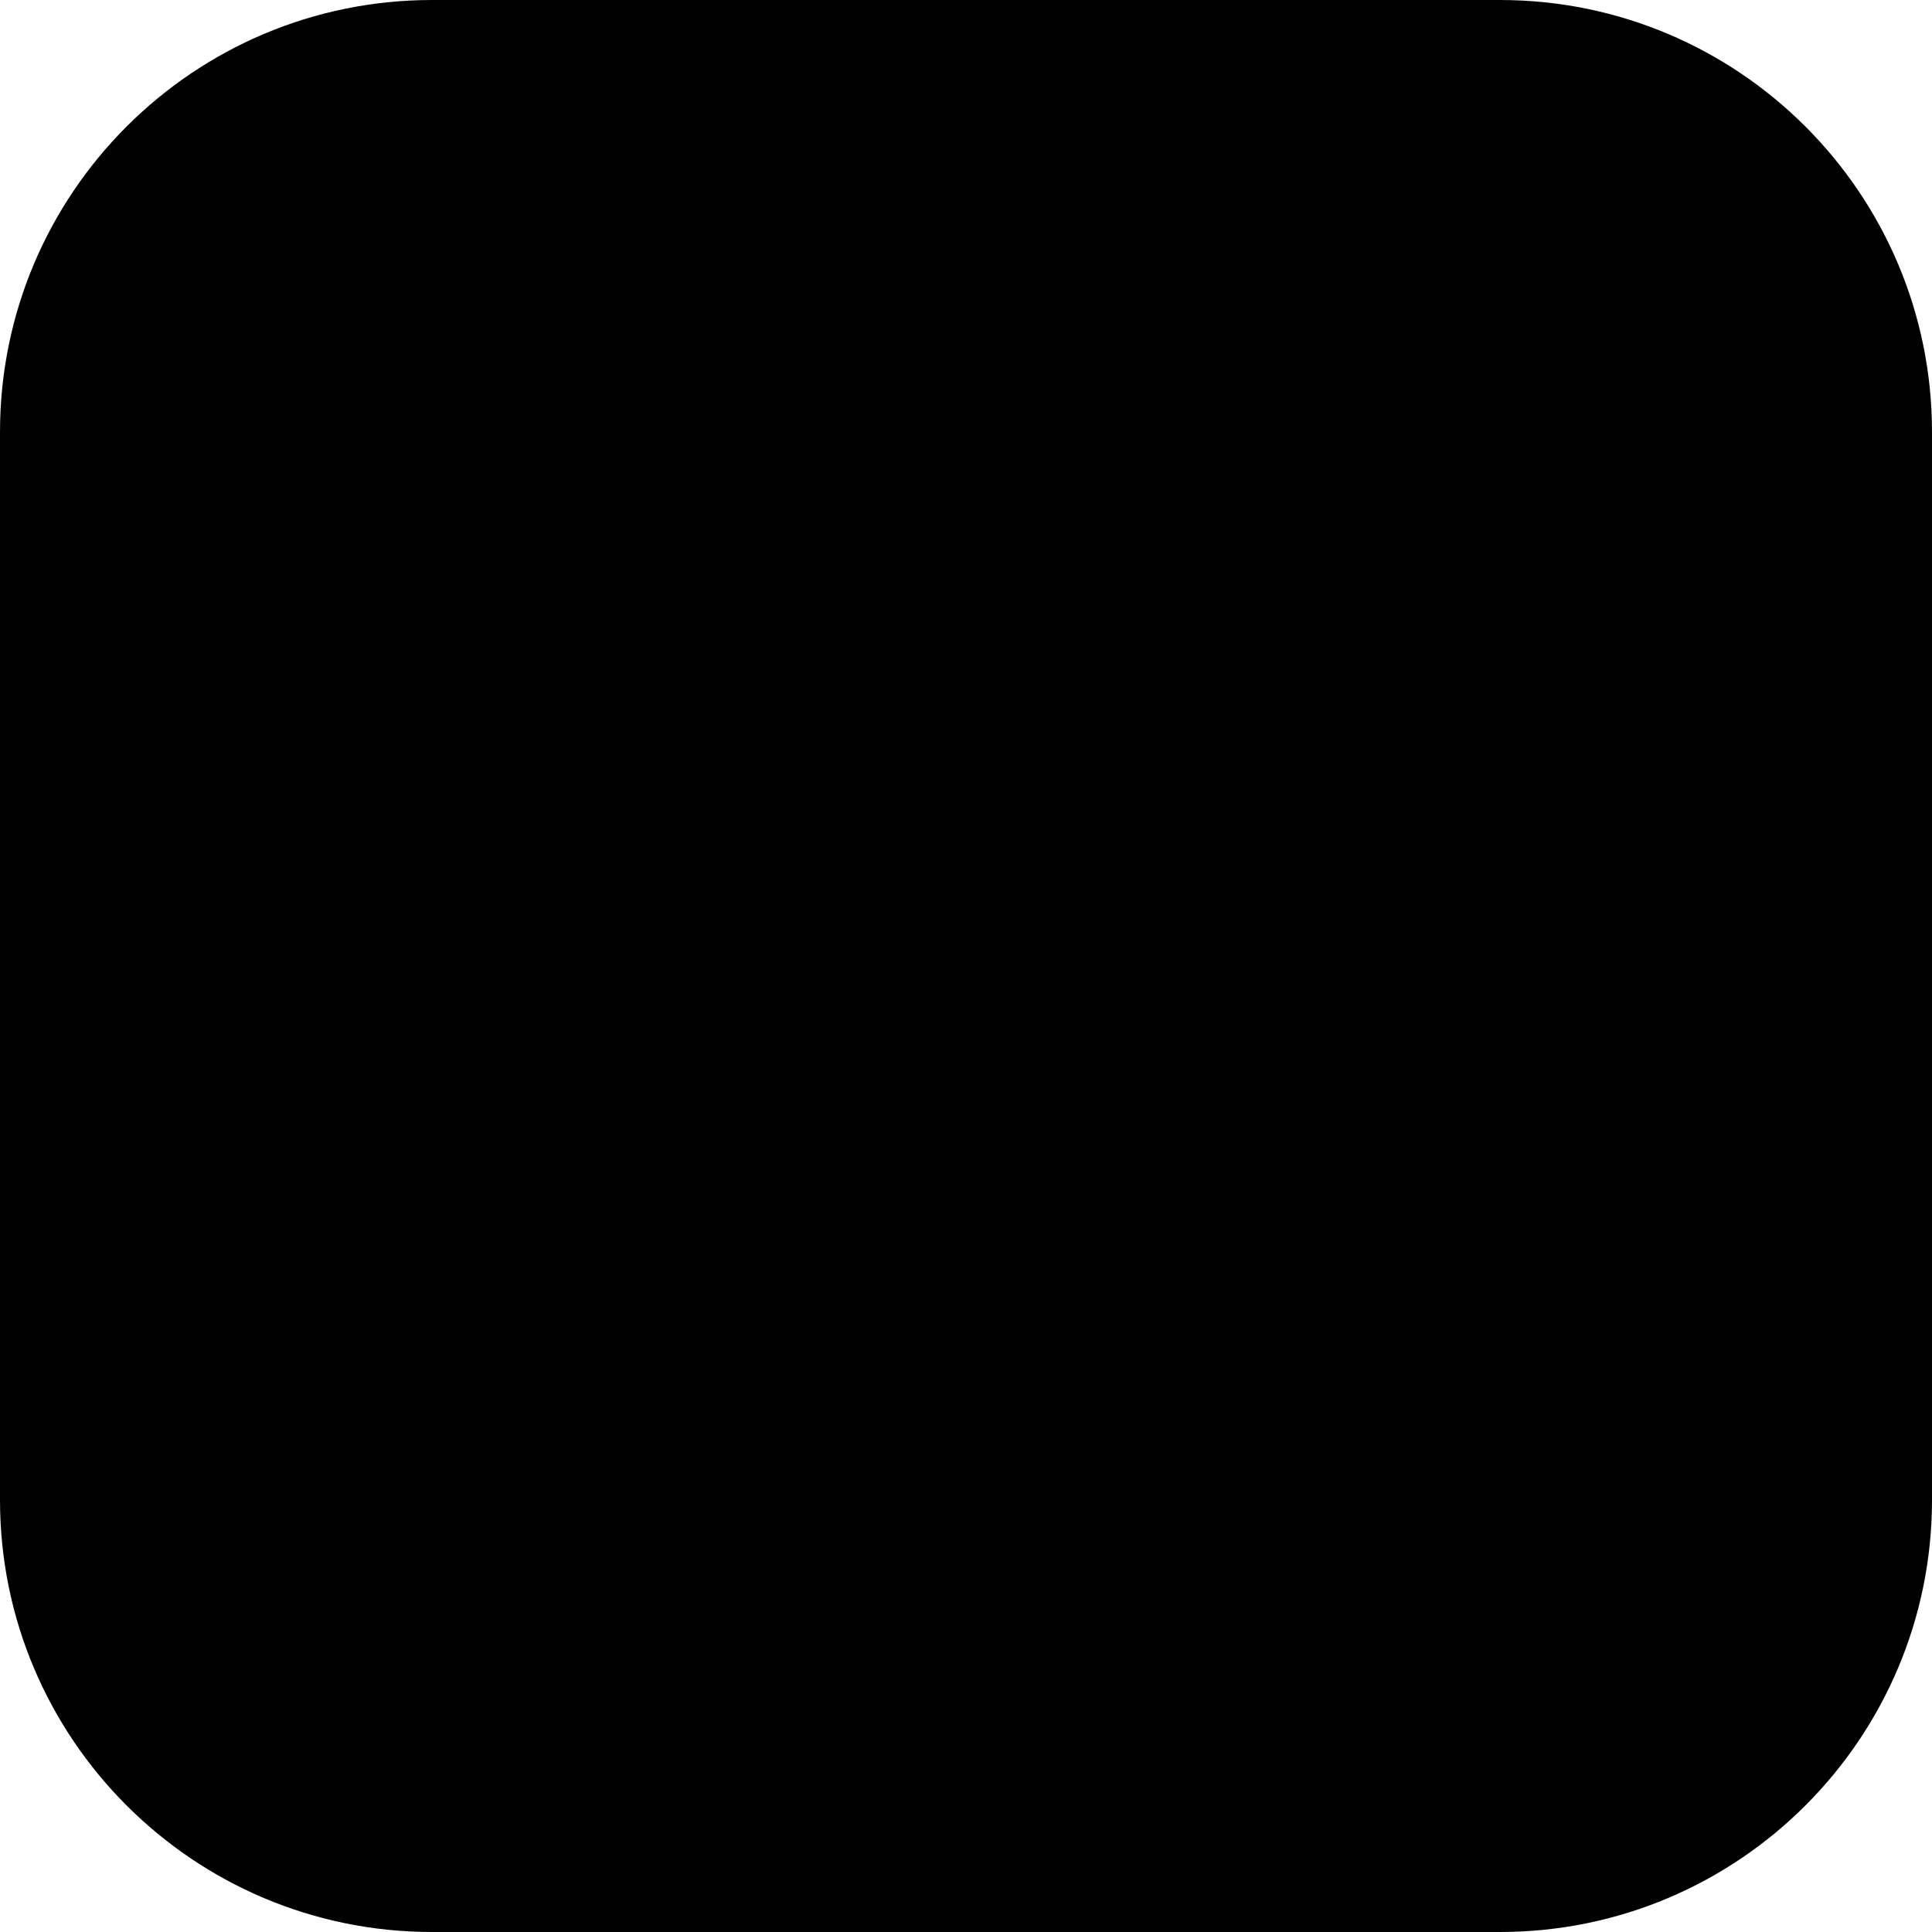
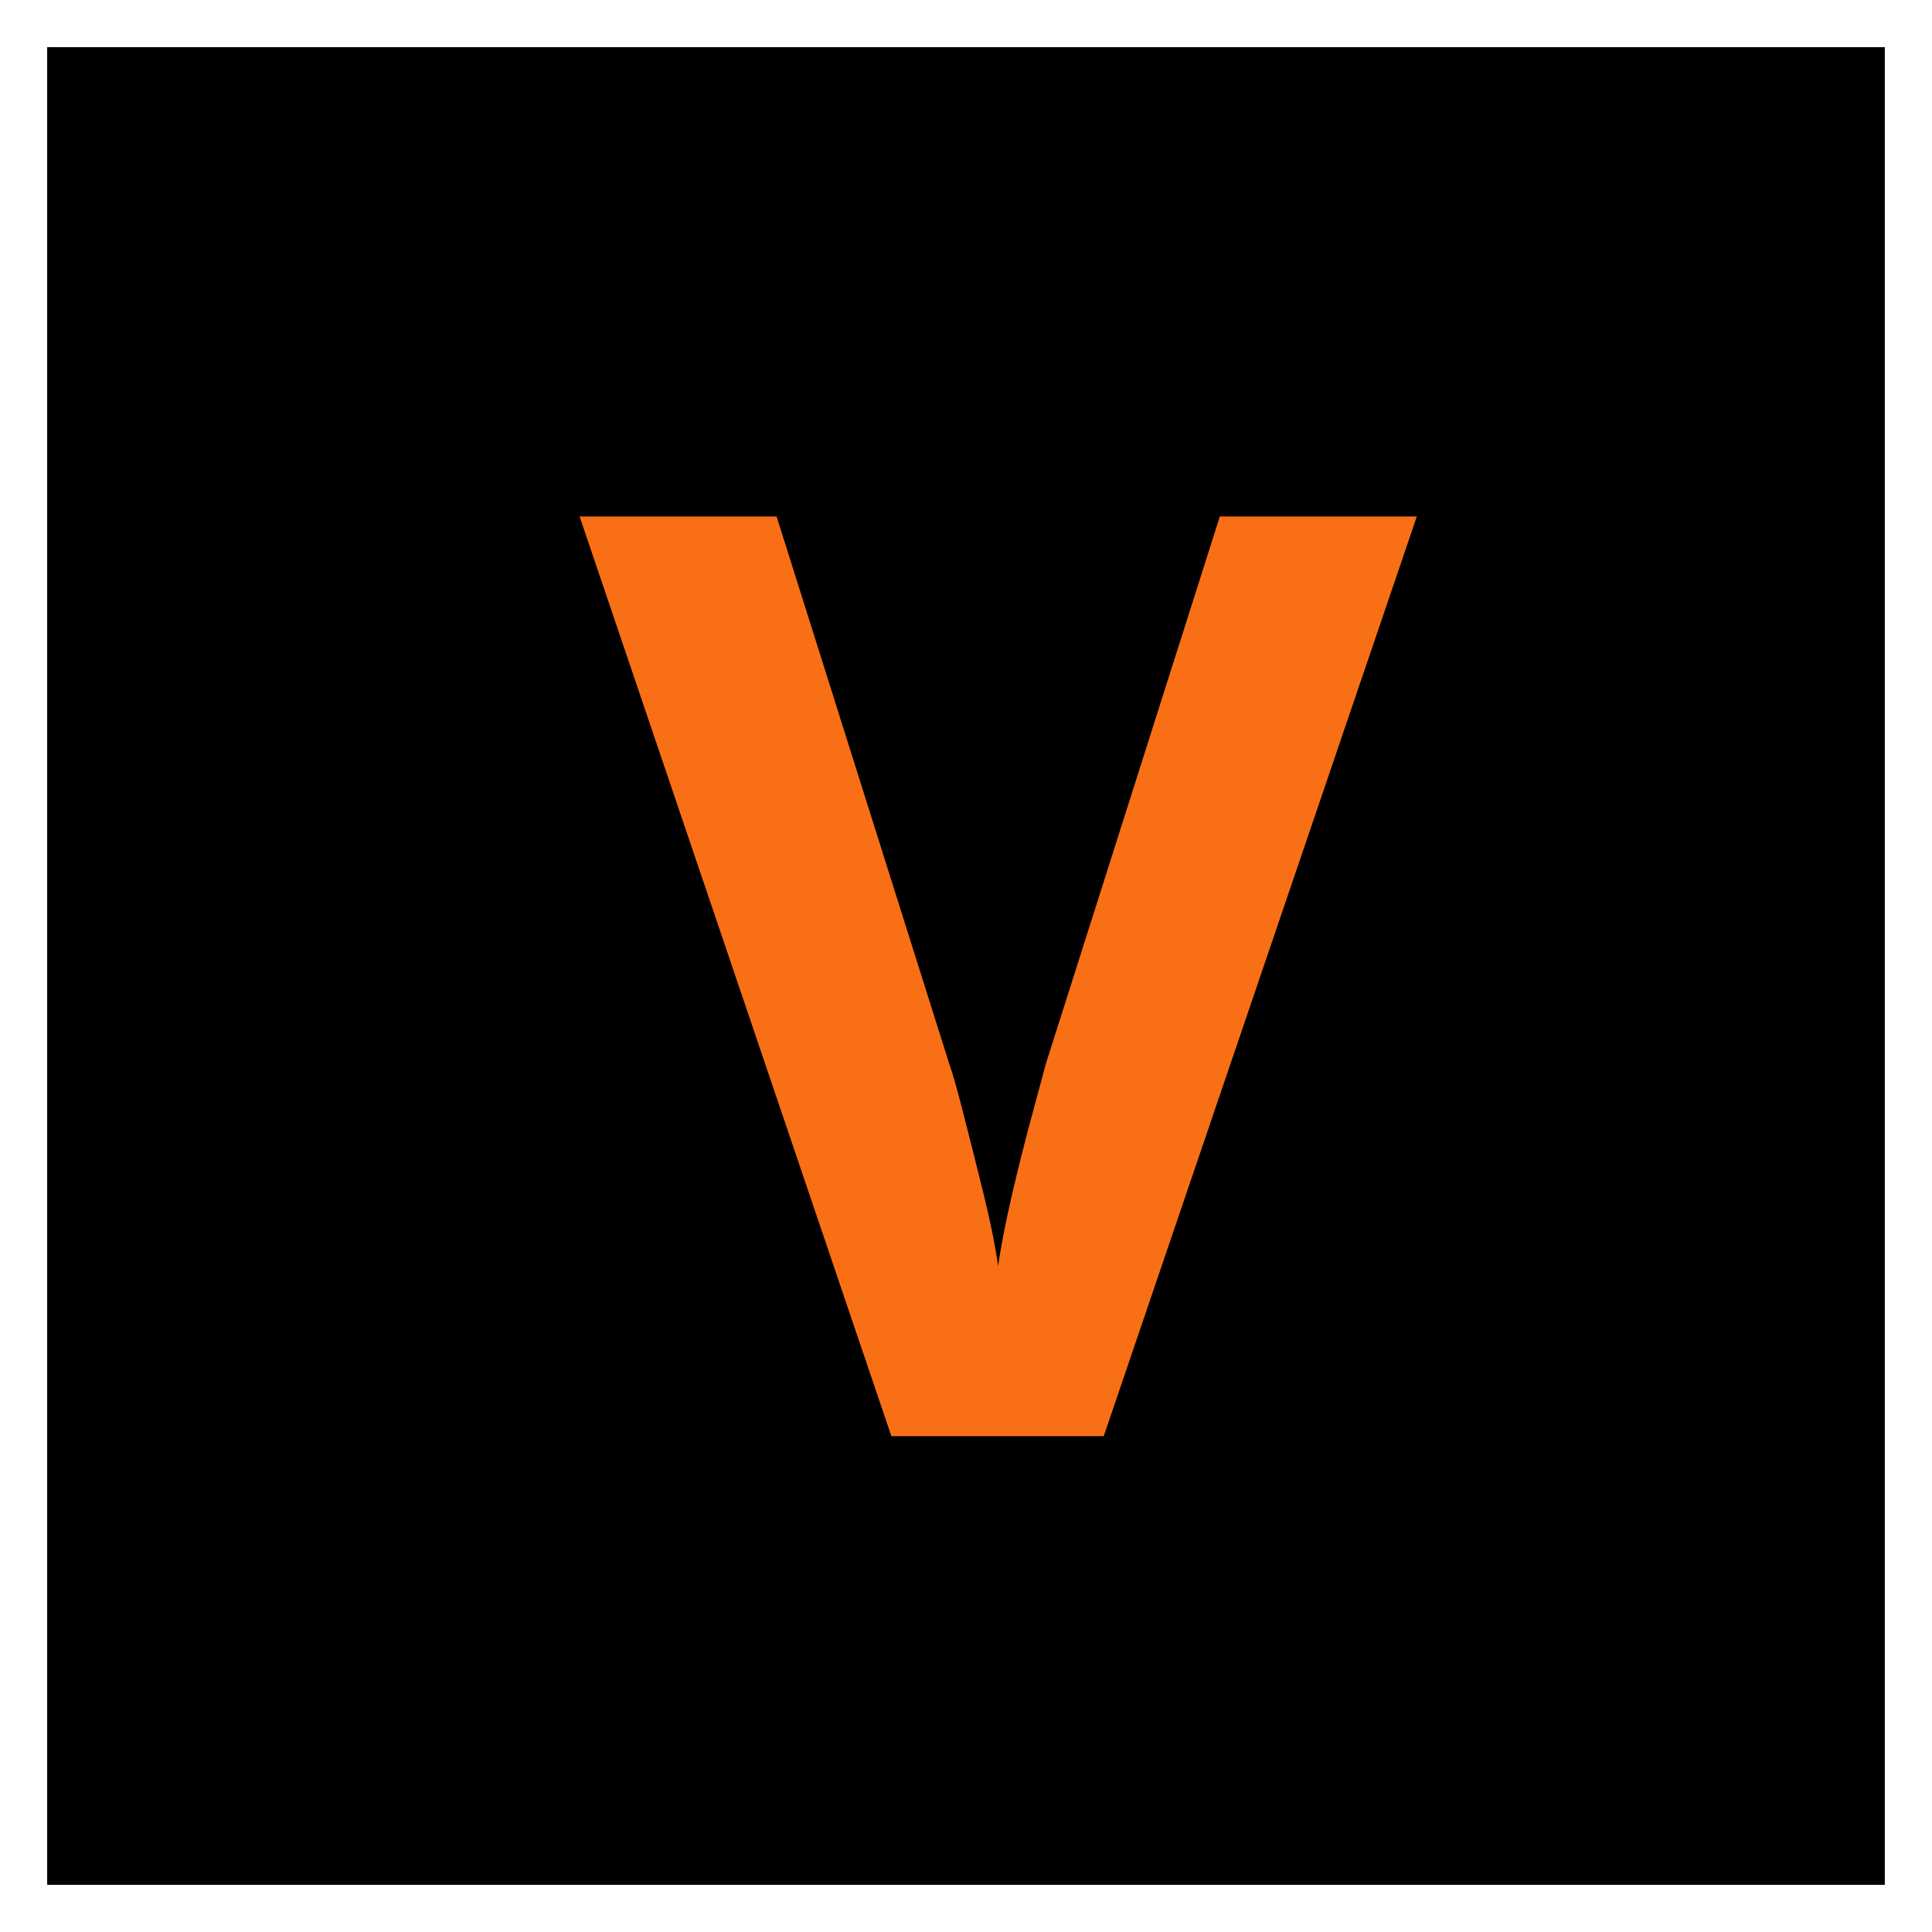
- <svg xmlns="http://www.w3.org/2000/svg" xmlns:xlink="http://www.w3.org/1999/xlink" style="color-scheme: light dark" width="512" height="512" viewBox="0 0 135.467 135.467" version="1.1" id="svg1" xml:space="preserve">
-   <defs id="defs1">
-     <linearGradient id="linearGradient6">
-       <stop style="stop-color:light-dark(oklch(25% 0.01 285), oklch(82% 0 0));stop-opacity:1;" offset="0" id="stop6" />
-       <stop style="stop-color:light-dark(oklch(60% 0.01 285), oklch(48% 0 0));stop-opacity:1;" offset="0.454" id="stop9" />
-       <stop style="stop-color:light-dark(oklch(60% 0.01 285), oklch(48% 0 0));stop-opacity:1;" offset="0.485" id="stop7" />
-       <stop style="stop-color:light-dark(oklch(25% 0.01 285), oklch(82% 0 0));stop-opacity:1;" offset="1" id="stop10" />
-     </linearGradient>
-     <linearGradient xlink:href="#linearGradient6" id="linearGradient7" x1="29.712" y1="29.712" x2="105.754" y2="105.754" gradientUnits="userSpaceOnUse" />
-     <radialGradient id="diamondGradient" cx="35%" cy="30%" r="75%" fx="30%" fy="25%">
-       <stop style="stop-color:light-dark(oklch(65% 0.15 40), oklch(75% 0.15 40));stop-opacity:1;" offset="0" />
-       <stop style="stop-color:light-dark(oklch(50% 0.2 30), oklch(65% 0.22 30));stop-opacity:1;" offset="0.45" />
-       <stop style="stop-color:light-dark(oklch(35% 0.12 25), oklch(45% 0.15 25));stop-opacity:1;" offset="1" />
-     </radialGradient>
-   </defs>
+ <svg xmlns="http://www.w3.org/2000/svg" style="color-scheme: light dark" width="512" height="512" viewBox="0 0 135.467 135.467" version="1.1" id="svg1">
+   <defs id="defs1" />
  <g id="layer1">
-     <rect style="fill:light-dark(oklch(100% 0 0), oklch(14% 0 0));fill-opacity:1;stroke:none;stroke-width:0.529;stroke-linecap:round;stroke-linejoin:round;stroke-dasharray:none;stroke-opacity:1;paint-order:markers stroke fill" id="rect24" width="135.467" height="135.467" x="0" y="0" ry="30.297" />
-     <g id="g27">
-       <path style="fill:url(#diamondGradient);fill-opacity:1;stroke-width:0.529;stroke:none;stroke-opacity:1;stroke-dasharray:none;stroke-linecap:round;stroke-linejoin:round" d="M 72.722,29.01 C 75.377,26.225 78.118,23.333 78.813,22.584 L 80.076,21.224 79.617,20.632 C 79.047,19.897 74.266,13.602 70.643,8.816 69.145,6.838 67.892,5.185 67.858,5.144 c -0.082,-0.101 -0.43,0.347 -7.3,9.409 -1.409,1.859 -3.136,4.134 -3.837,5.056 l -1.275,1.677 1.879,1.96 c 1.034,1.078 3.798,3.962 6.144,6.408 2.345,2.447 4.301,4.442 4.345,4.435 0.044,-0.007 2.253,-2.293 4.908,-5.078 z" id="path27" />
-       <path style="fill:url(#linearGradient7);fill-opacity:1;stroke-width:0.529;stroke:none;stroke-opacity:1;stroke-dasharray:none;stroke-linecap:round;stroke-linejoin:round" d="m 89.377,79.008 c 0,-0.084 1.348,-2.89 2.997,-6.236 1.648,-3.345 3.667,-7.458 4.486,-9.14 2.157,-4.427 7.679,-15.584 16.17,-32.666 7.298,-14.682 8.21,-16.552 8.21,-16.836 0,-0.079 -3.453,-0.141 -7.817,-0.141 h -7.817 l -1.938,3.983 c -3.101,6.374 -4.776,9.805 -7.048,14.442 -1.171,2.39 -2.764,5.648 -3.541,7.241 -0.776,1.593 -2.243,4.598 -3.26,6.678 -7.16,14.646 -15.89,32.627 -15.89,32.73 0,0.054 3.476,0.098 7.724,0.098 4.795,0 7.724,-0.058 7.724,-0.154 z" id="path26" />
-       <path style="fill:url(#linearGradient7);fill-opacity:1;stroke-width:0.529;stroke:none;stroke-opacity:1;stroke-dasharray:none;stroke-linecap:round;stroke-linejoin:round" d="m 62.021,79.073 c 0,-0.137 -2.246,-4.847 -5.674,-11.9 C 49.853,53.813 44.454,42.762 42.865,39.575 39.953,33.739 32.426,18.484 31.331,16.202 l -1.062,-2.213 h -8.021 c -4.514,0 -8.021,0.062 -8.021,0.142 0,0.078 2.322,4.73 5.16,10.339 4.845,9.574 23.707,47.368 26.151,52.398 l 1.114,2.293 h 7.684 c 4.226,0 7.684,-0.04 7.684,-0.088 z" id="path25" />
-       <path style="fill:url(#linearGradient7);fill-opacity:1;stroke-width:0.529;stroke:none;stroke-opacity:1;stroke-dasharray:none;stroke-linecap:round;stroke-linejoin:round" d="m 97.261,130.213 c 0.066,0 -0.344,-0.257 -0.764,-0.424 -1.829,-0.727 -5.385,-2.549 -6.721,-3.443 -1.774,-1.188 -3.96,-3.414 -4.892,-4.984 -3.546,-5.969 -2.511,-13.62 2.485,-18.366 1.671,-1.588 2.573,-2.135 8.526,-5.174 2.832,-1.446 7.105,-3.629 9.494,-4.851 2.39,-1.222 6.934,-3.543 10.098,-5.159 3.164,-1.615 5.753,-2.991 5.753,-3.058 0,-0.067 -24.083,-0.121 -53.519,-0.121 -37.769,0 -53.502,0.05 -53.462,0.171 0.031,0.094 2.228,1.275 4.881,2.624 19.949,10.143 25.98,13.275 27.111,14.076 3.02,2.139 5.3,5.533 6.043,8.996 0.302,1.408 0.305,4.937 0.005,6.334 -0.261,1.217 -1.185,3.536 -1.806,4.534 -1.251,2.01 -3.163,3.876 -5.511,5.378 -1.08,0.691 -4.551,2.419 -5.943,2.959 -0.547,0.212 -0.995,0.44 -0.995,0.507 0,0.067 13.324,0.122 29.609,0.122 16.285,0 29.542,-0.121 29.608,-0.121 z" id="path2" />
-     </g>
+     <rect style="fill:light-dark(oklch(100% 0 0), oklch(14% 0 0));stroke-width:0.265;stroke-linecap:round;stroke-linejoin:round;paint-order:markers stroke fill;fill-opacity:1;stroke:light-dark(oklch(0% 0 0), oklch(100% 0 0));stroke-opacity:1;stroke-dasharray:none" id="rect1" width="128.85" height="128.85" x="3.308" y="3.308" ry="0" />
+     <text xml:space="preserve" style="font-weight:300;font-size:90.311px;font-family:Inter;-inkscape-font-specification:'Inter Light';text-align:start;letter-spacing:0px;writing-mode:lr-tb;direction:ltr;text-anchor:start;fill:#f96f16;stroke-width:0.529;stroke-linecap:round;stroke-linejoin:round;paint-order:markers stroke fill;fill-opacity:1" x="40.64" y="100.697" id="text1">
+       <tspan id="tspan1" style="font-style:normal;font-variant:normal;font-weight:bold;font-stretch:normal;font-size:90.311px;font-family:'JetBrains Mono';-inkscape-font-specification:'JetBrains Mono Bold';fill:#f96f16;fill-opacity:1;stroke-width:0.529" x="40.64" y="100.697">V</tspan>
+     </text>
  </g>
</svg>
